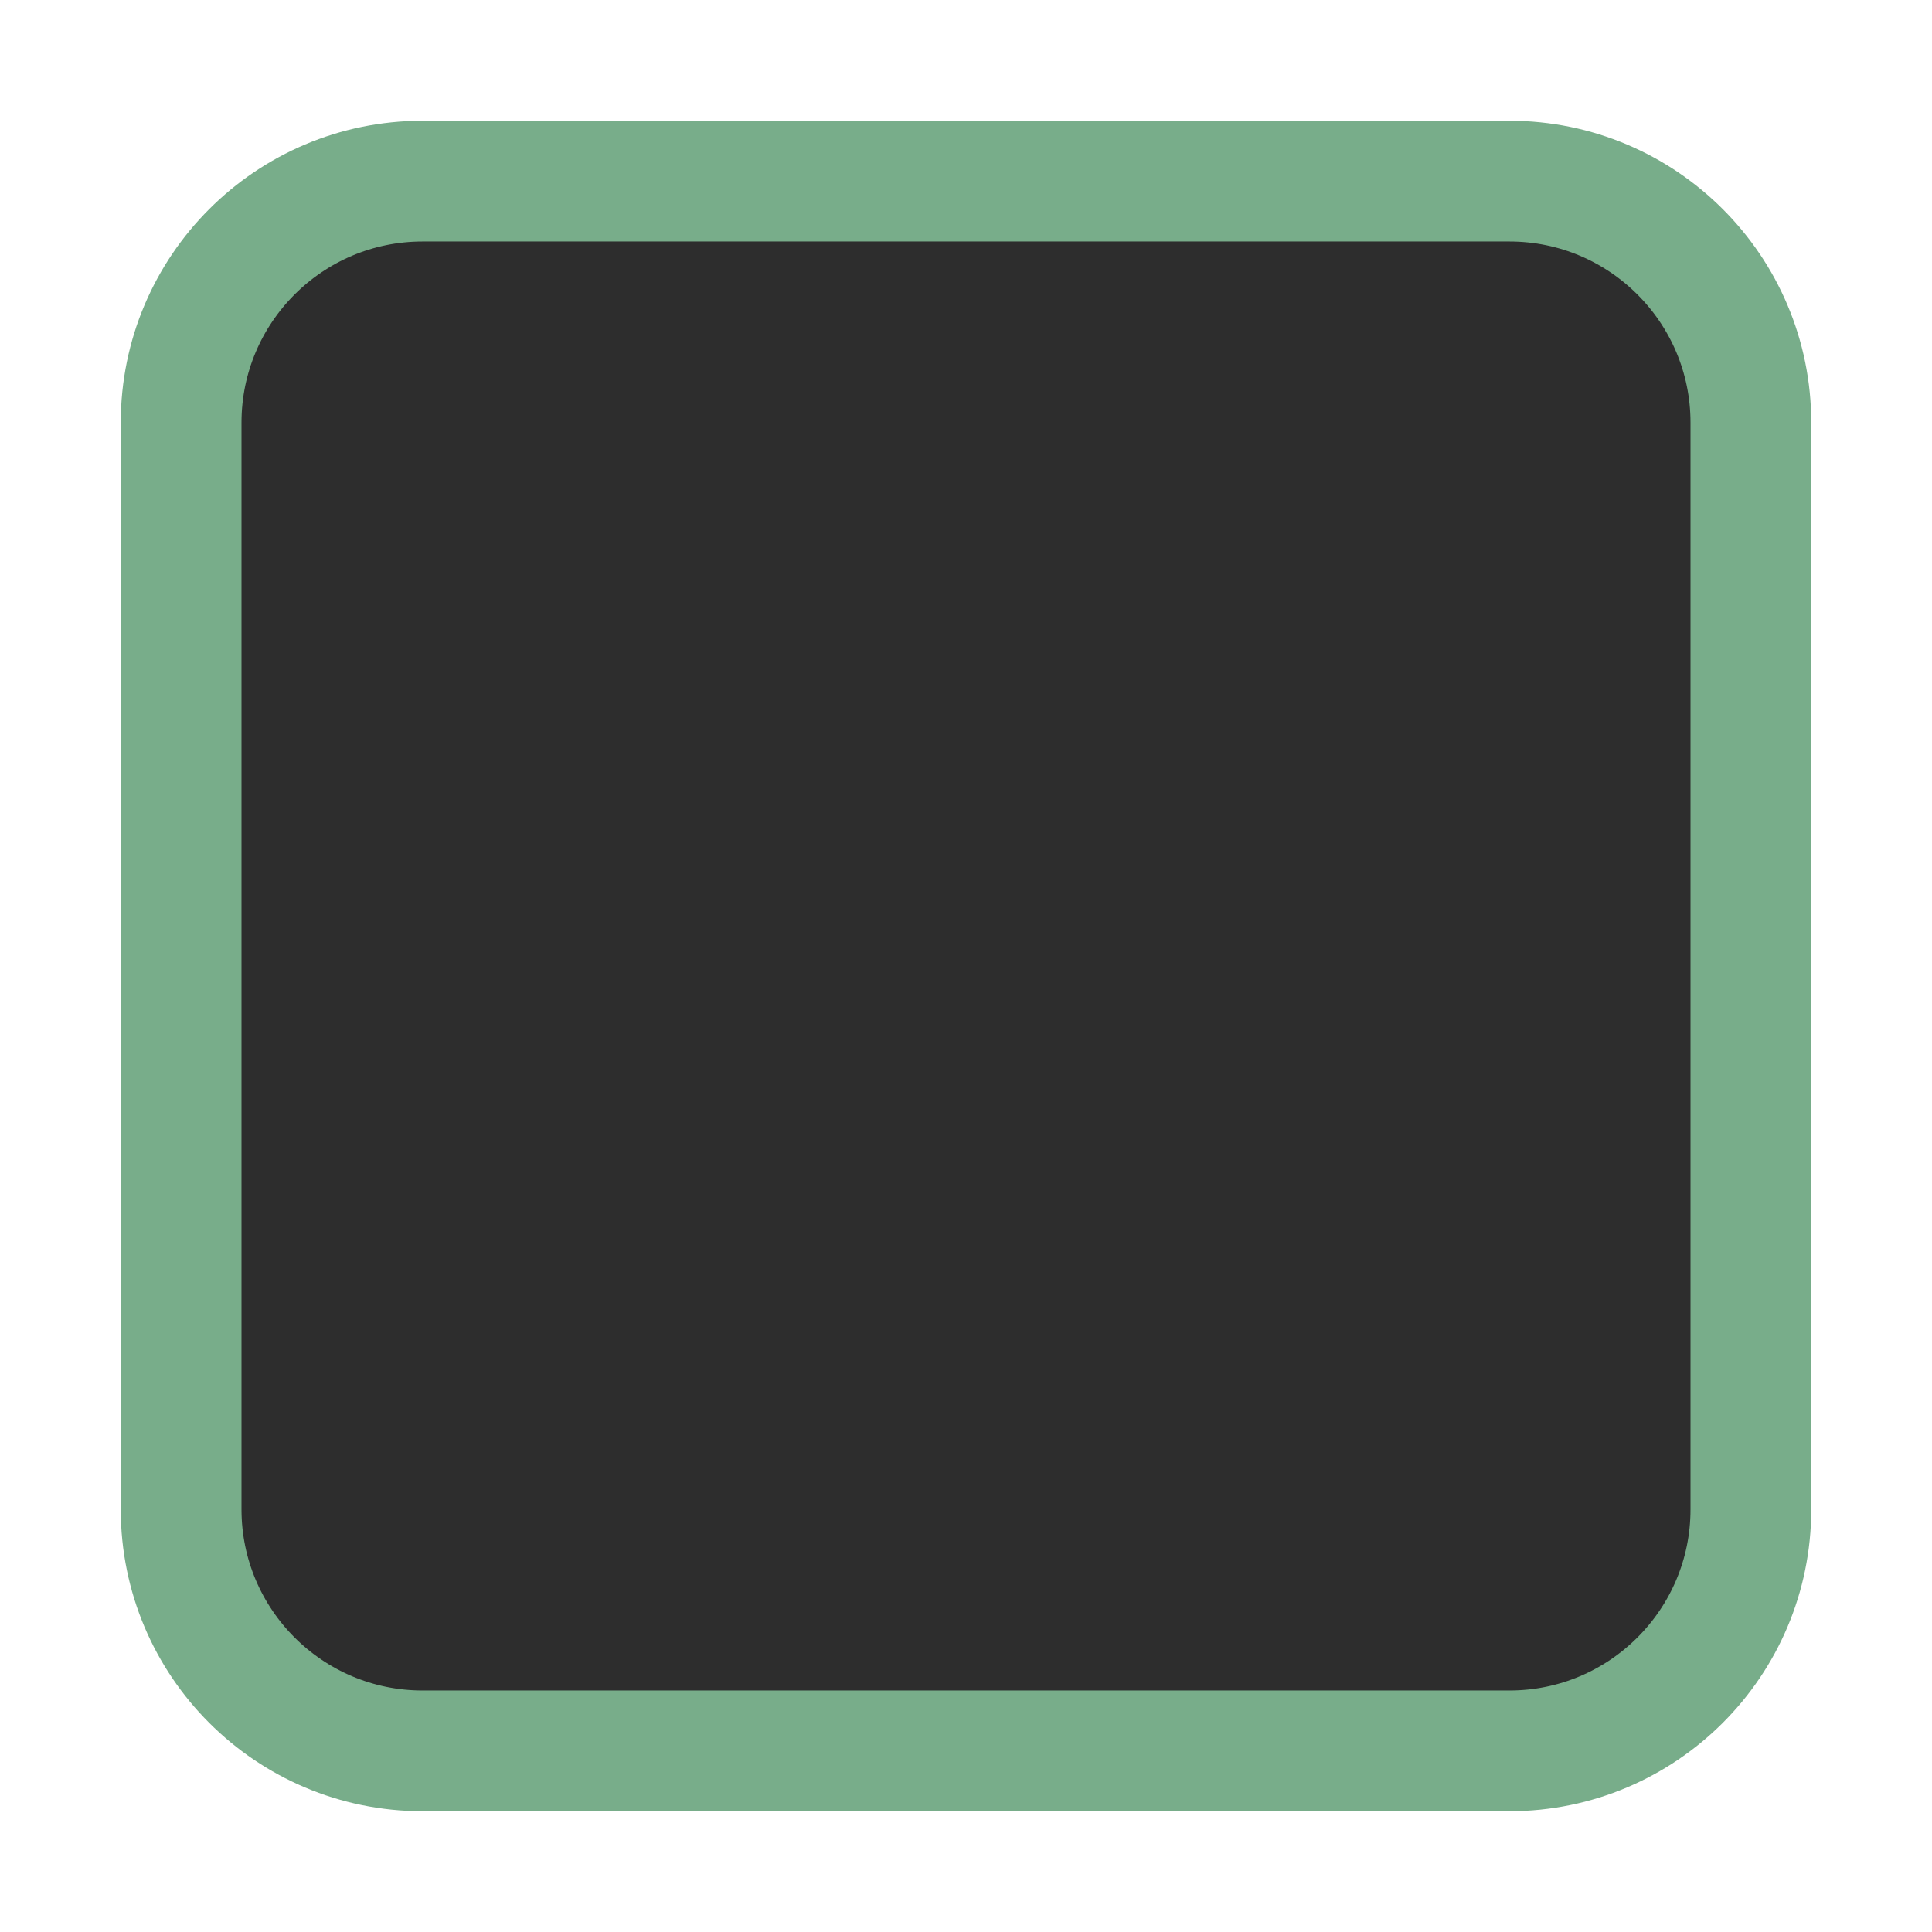
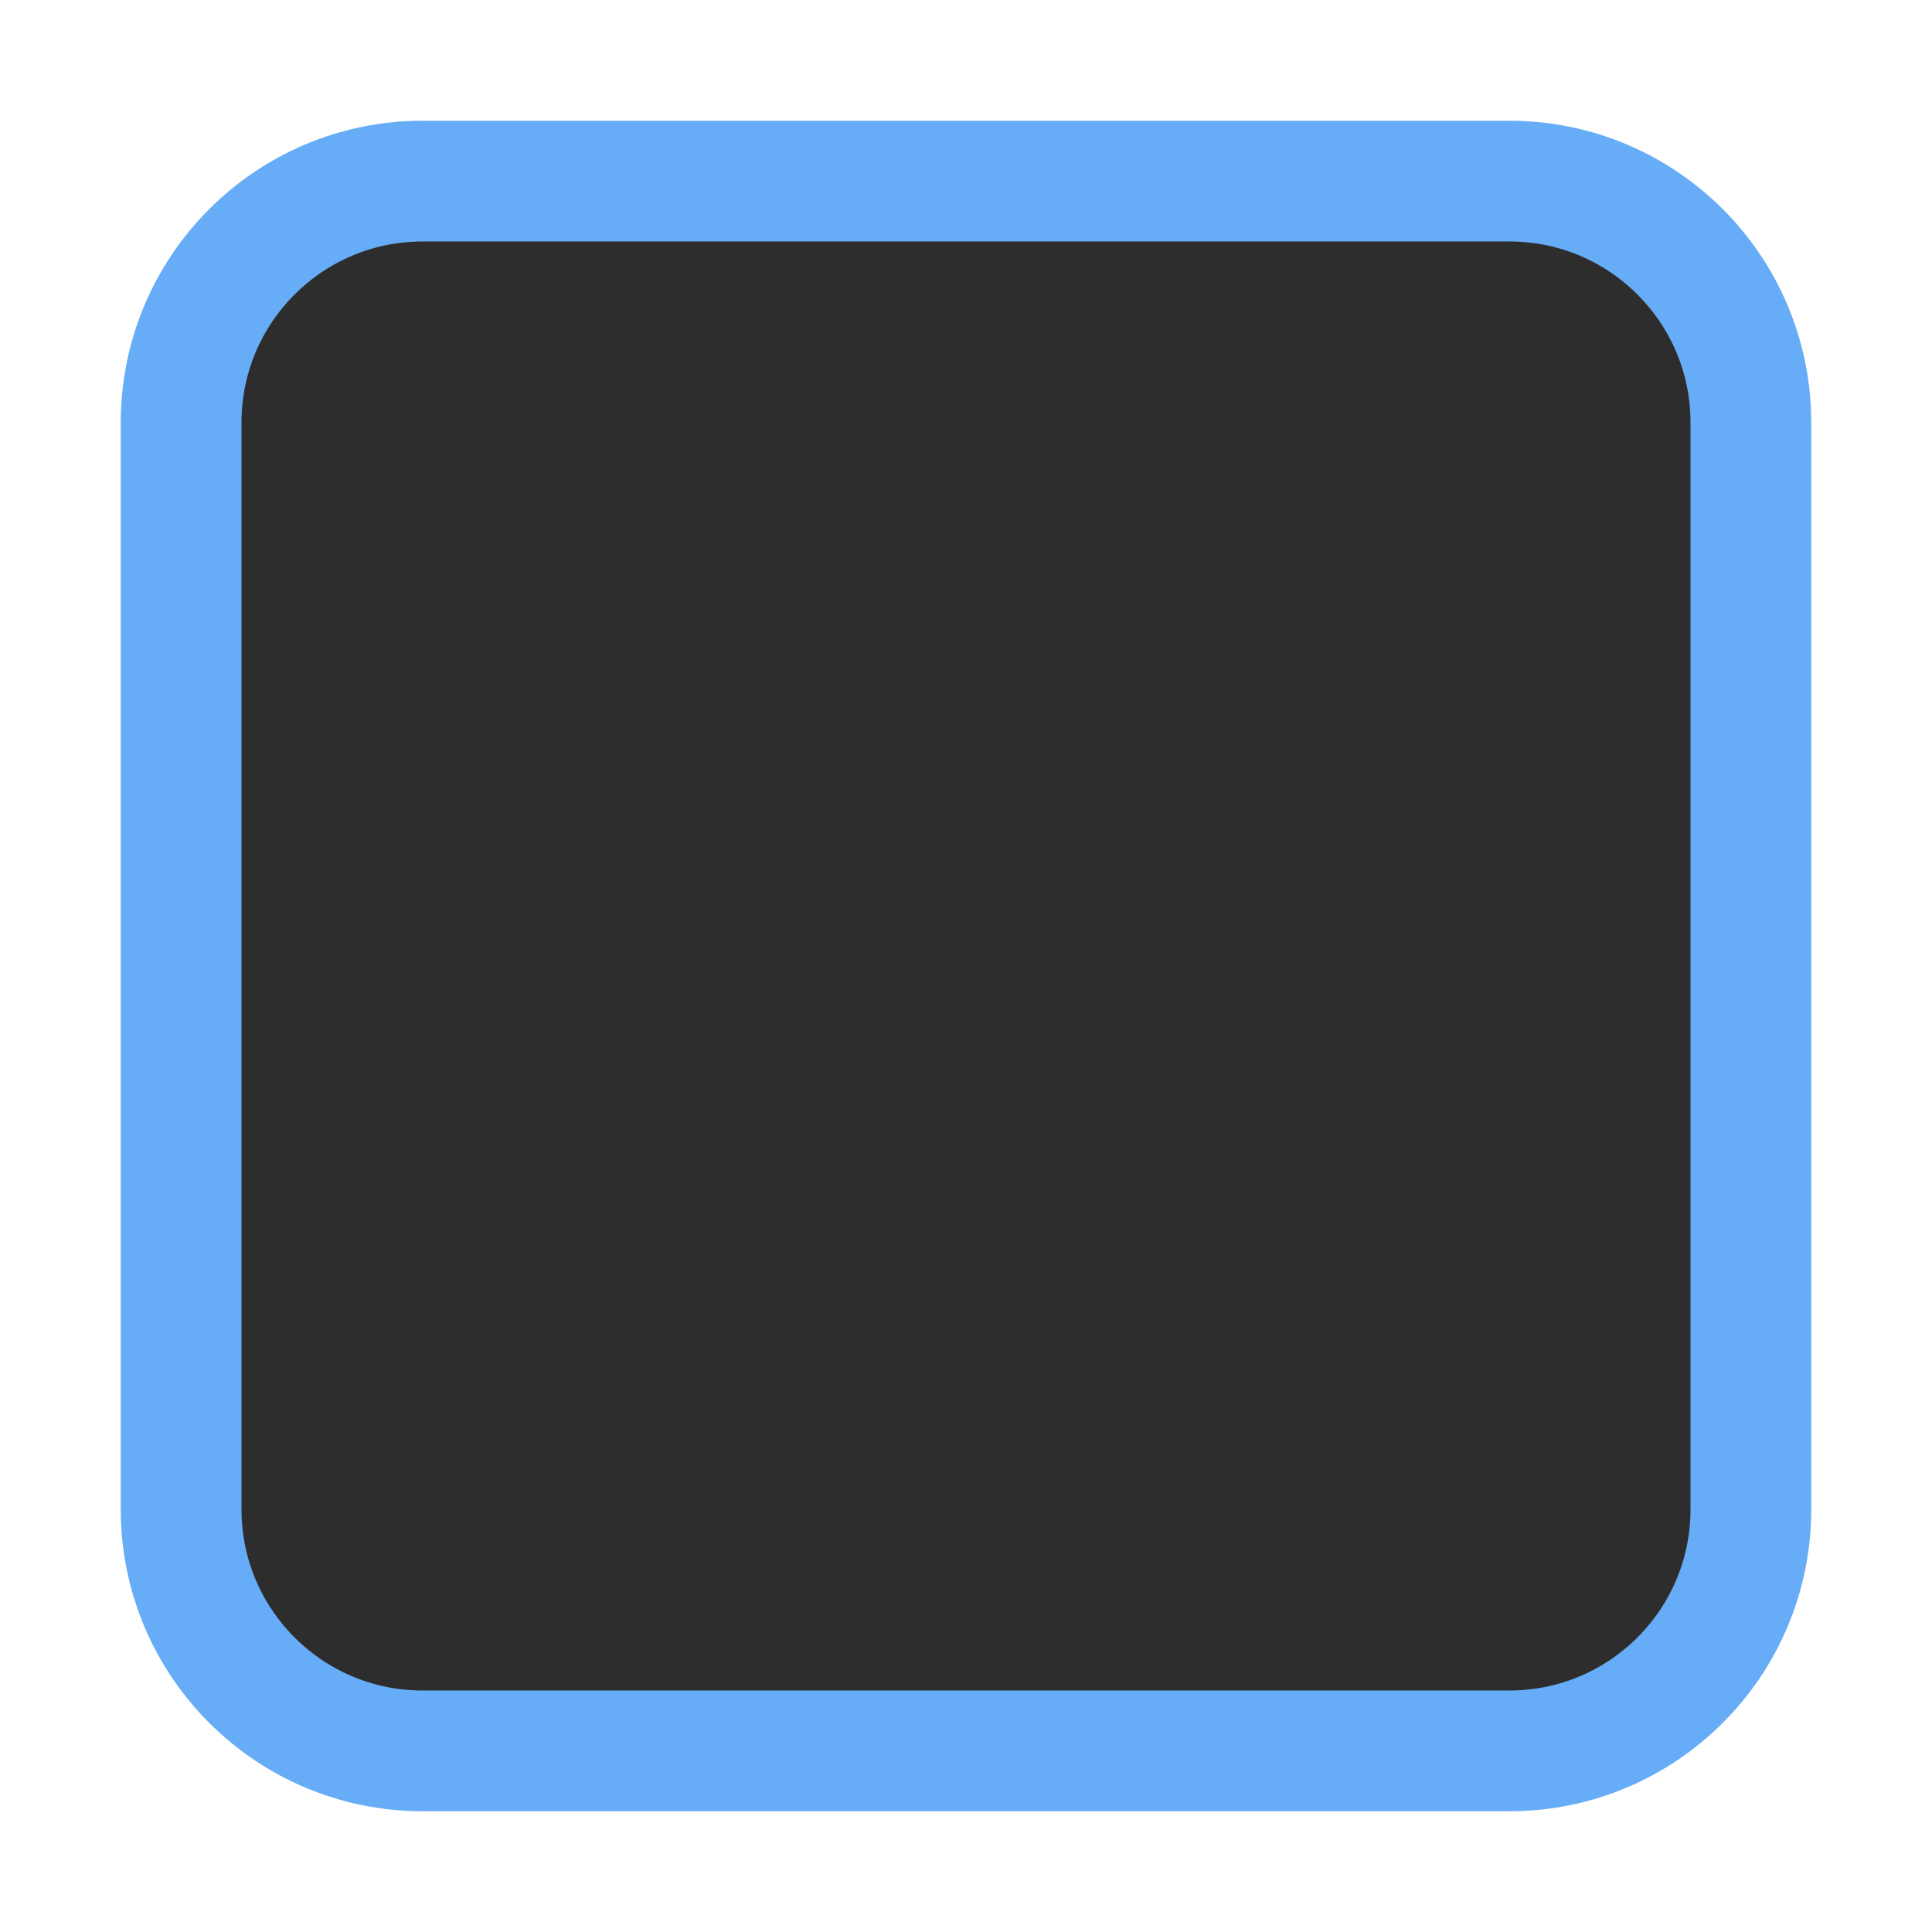
<svg xmlns="http://www.w3.org/2000/svg" width="16" height="16" id="svg2" version="1.1">
  <defs id="defs4">
    <linearGradient id="linearGradient3768-6">
      <stop style="stop-color:#0f0f0f;stop-opacity:1;" offset="0" id="stop3770-6" />
      <stop id="stop3778-2" offset="0.078" style="stop-color:#171717;stop-opacity:1;" />
      <stop style="stop-color:#171717;stop-opacity:1;" offset="0.974" id="stop3774-0" />
      <stop style="stop-color:#1b1b1b;stop-opacity:1;" offset="1" id="stop3776-1" />
    </linearGradient>
-     <filter style="color-interpolation-filters:sRGB;" id="filter3348">
-       <feColorMatrix type="hueRotate" values="40" result="color1" id="feColorMatrix3350" />
-       <feColorMatrix type="saturate" values="1" result="color2" id="feColorMatrix3352" />
-     </filter>
  </defs>
  <g id="layer1" transform="translate(0,-1036.362)">
-     <g transform="translate(-17,1036)" style="display:inline;opacity:1;filter:url(#filter3348)" id="checkbox-unchecked-dark">
-       <g id="sdsd-0-1">
-         <g id="scdsdcd-0-4" transform="translate(0,-30)">
-           <g style="display:inline" id="g15812-6-6-1-4-4" transform="matrix(0.9295198,0,0,0.9291437,-156.7507,-212.9618)">
-             <g transform="matrix(0.5089163,0,0,0.5173982,161.7932,197.5643)" id="g5489-2-9-6-8-8-9-7" style="display:inline">
-               <g id="g5428-8-1-4-0-0-65-8" />
-             </g>
+     <g transform="translate(-17,1036)" style="display:inline;opacity:1" id="checkbox-unchecked-dark">
+       <g transform="translate(0,-30)" id="scdsdcd-0-4">
+         <g transform="matrix(0.9295198,0,0,0.9291437,-156.7507,-212.9618)" id="g15812-6-6-1-4-4" style="display:inline">
+           <g style="display:inline" id="g5489-2-9-6-8-8-9-7" transform="matrix(0.5089163,0,0,0.5173982,161.7932,197.5643)">
+             <g id="g5428-8-1-4-0-0-65-8" />
          </g>
-           <rect y="30.362" x="17" height="16" width="16" id="rect13523-4-0" style="color:#000000;display:inline;overflow:visible;visibility:visible;fill:none;stroke:none;stroke-width:2;marker:none;enable-background:accumulate" />
-           <g id="g5400-2-47">
-             <rect ry="2" style="color:#000000;display:inline;overflow:visible;visibility:visible;fill:#2d2d2d;fill-opacity:1;stroke:#8fa876;stroke-width:1;stroke-linecap:butt;stroke-linejoin:round;stroke-miterlimit:4;stroke-dasharray:none;stroke-dashoffset:0;stroke-opacity:1;marker:none;enable-background:accumulate" id="rect5147-9-1-5-7-6-3-70" width="13" height="13" x="18.5" y="31.862" rx="2" />
-           </g>
+         </g>
+         <rect style="color:#000000;display:inline;overflow:visible;visibility:visible;fill:none;stroke:none;stroke-width:2;marker:none;enable-background:accumulate" id="rect13523-4-0" width="16" height="16" x="17" y="30.362" />
+         <g id="g5400-2-47">
+           <rect rx="2" y="31.862" x="18.5" height="13" width="13" id="rect5147-9-1-5-7-6-3-70" style="color:#000000;display:inline;overflow:visible;visibility:visible;fill:#2d2d2d;fill-opacity:1;stroke:#67acf7;stroke-width:1;stroke-linecap:butt;stroke-linejoin:round;stroke-miterlimit:4;stroke-dasharray:none;stroke-dashoffset:0;stroke-opacity:1;marker:none;enable-background:accumulate" ry="2" />
        </g>
      </g>
    </g>
  </g>
</svg>
